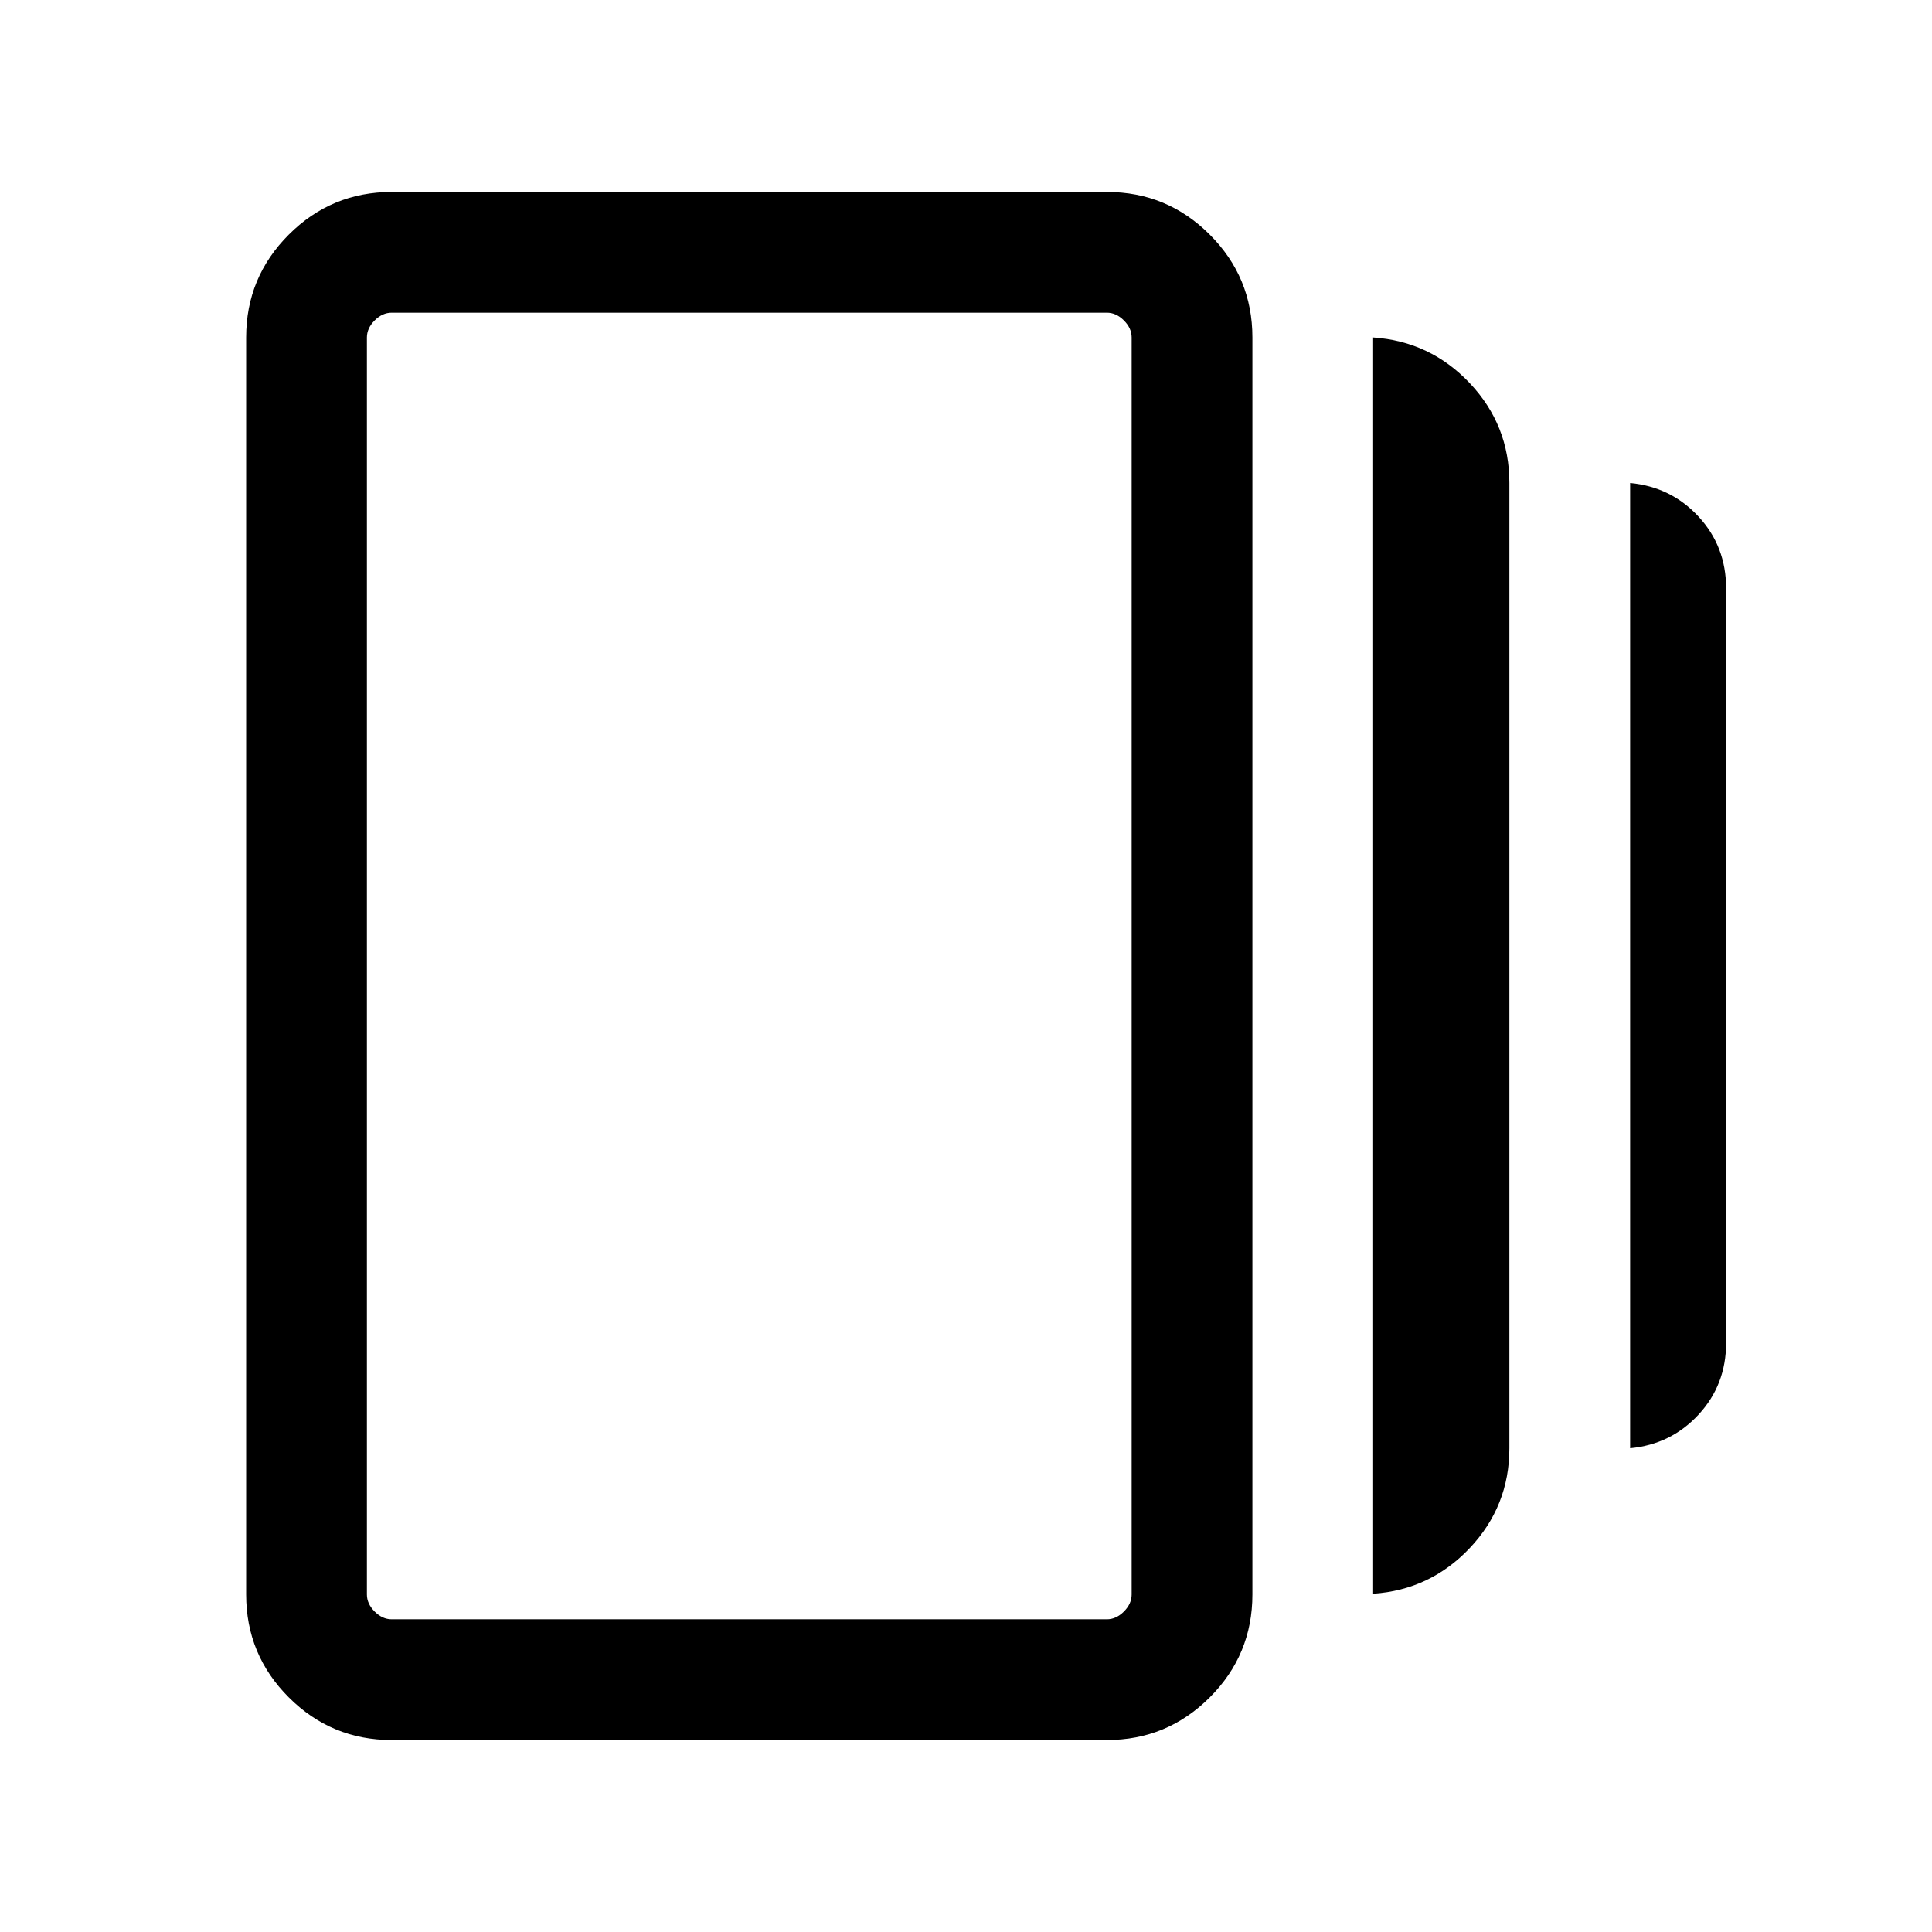
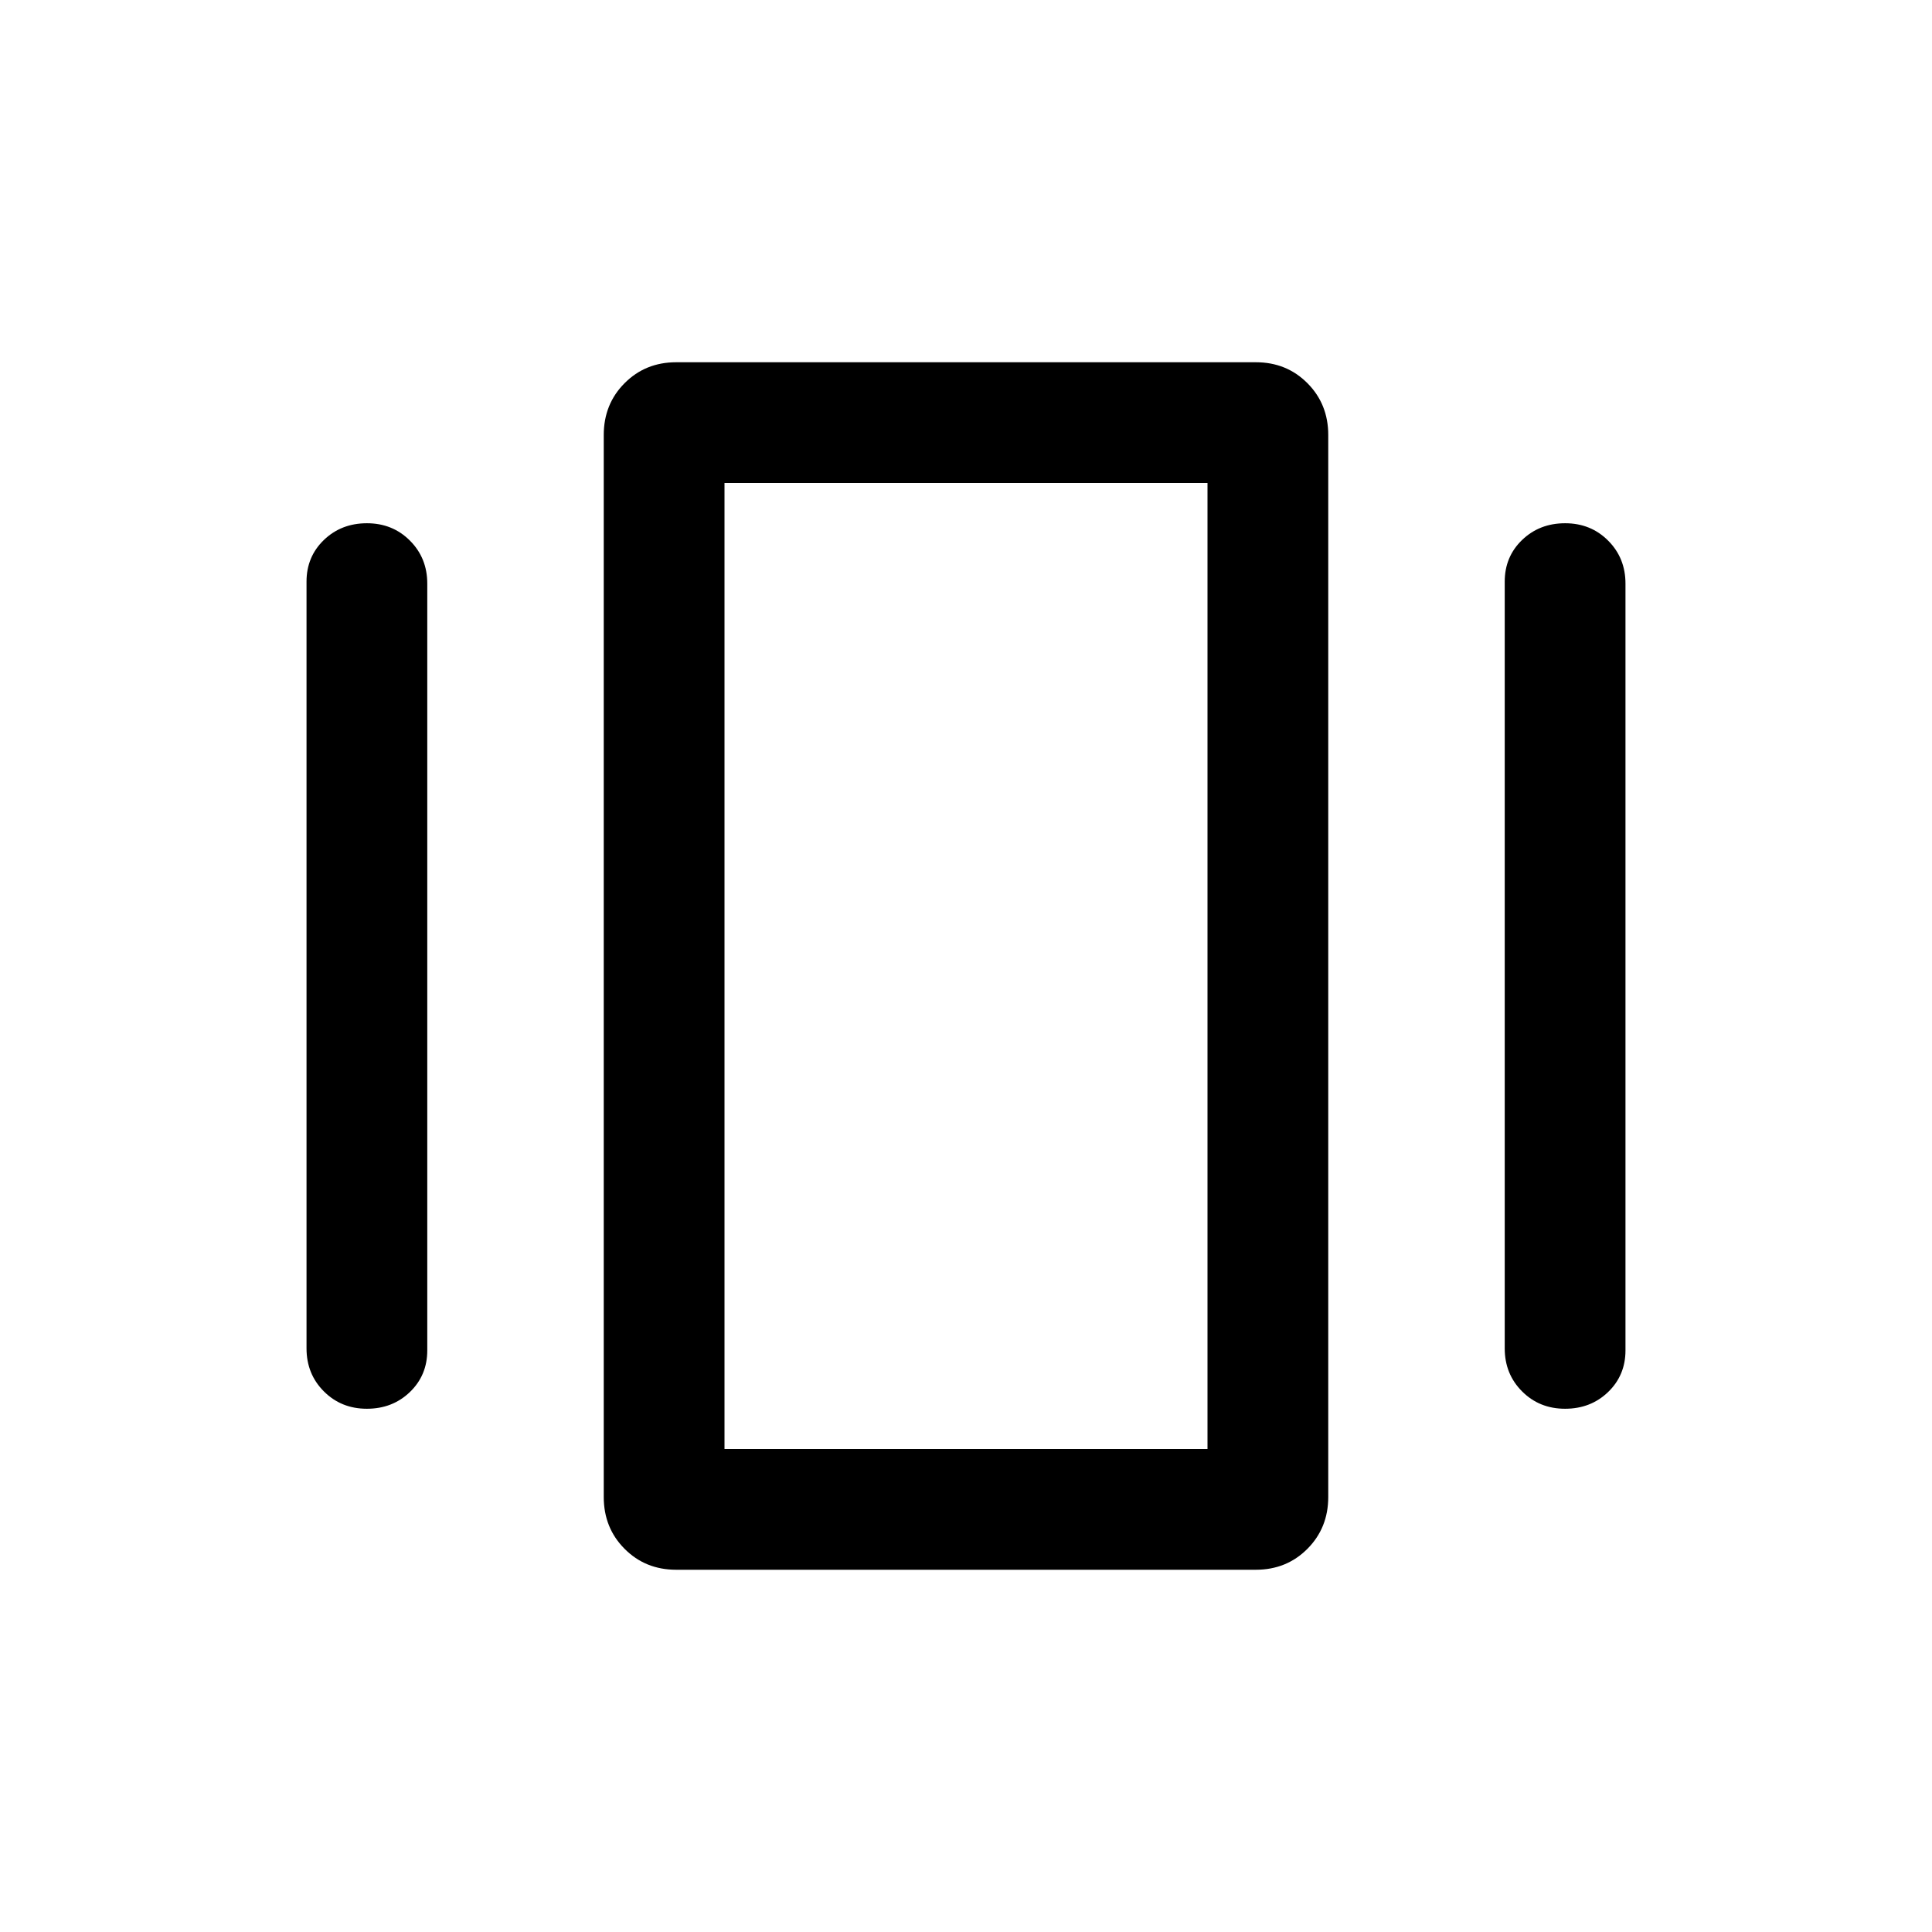
<svg xmlns="http://www.w3.org/2000/svg" height="24px" viewBox="0 -960 960 960" width="24px" fill="currentColor">
-   <path d="M682.31-168.08v-624.23q28.38 1.93 48.04 22.73Q750-748.77 750-720v479.62q0 28.76-19.65 49.57-19.66 20.81-48.04 22.73ZM194.62-95.39q-29.92 0-51.12-21.19-21.19-21.19-21.19-51.11v-624.62q0-29.92 21.19-51.11 21.2-21.19 51.12-21.19H550q29.93 0 51.12 21.19 21.19 21.19 21.19 51.11v624.62q0 29.92-21.19 51.11Q579.93-95.39 550-95.39H194.62ZM810-240.38V-720q20.38 1.92 34.04 16.73 13.65 14.81 13.65 35.58v375q0 20.77-13.65 35.57-13.66 14.81-34.04 16.74Zm-615.38 85H550q4.62 0 8.46-3.85 3.85-3.85 3.85-8.46v-624.62q0-4.61-3.85-8.46-3.84-3.85-8.46-3.85H194.62q-4.62 0-8.46 3.85-3.85 3.85-3.85 8.46v624.62q0 4.61 3.85 8.46 3.84 3.85 8.46 3.85Zm-12.31-649.24v649.24-649.24Z" />
+   <path d="M335.99-180q-15.3 0-25.64-10.4Q300-200.79 300-216.16v-527.68q0-15.37 10.35-25.76Q320.7-780 336-780h288.01q15.3 0 25.64 10.4Q660-759.21 660-743.84v527.68q0 15.37-10.35 25.76Q639.3-180 624-180H335.99ZM152.31-290v-381q0-12.38 8.63-20.69t21.38-8.31q12.76 0 21.37 8.63 8.62 8.62 8.62 21.37v381q0 12.38-8.63 20.69T182.3-260q-12.76 0-21.37-8.63-8.62-8.62-8.62-21.37Zm595.38 0v-381q0-12.38 8.63-20.69T777.7-700q12.76 0 21.37 8.63 8.62 8.62 8.62 21.37v381q0 12.38-8.63 20.69T777.68-260q-12.76 0-21.37-8.63-8.62-8.62-8.62-21.37ZM360-240h240v-480H360v480Zm0 0v-480 480Z" />
</svg>
